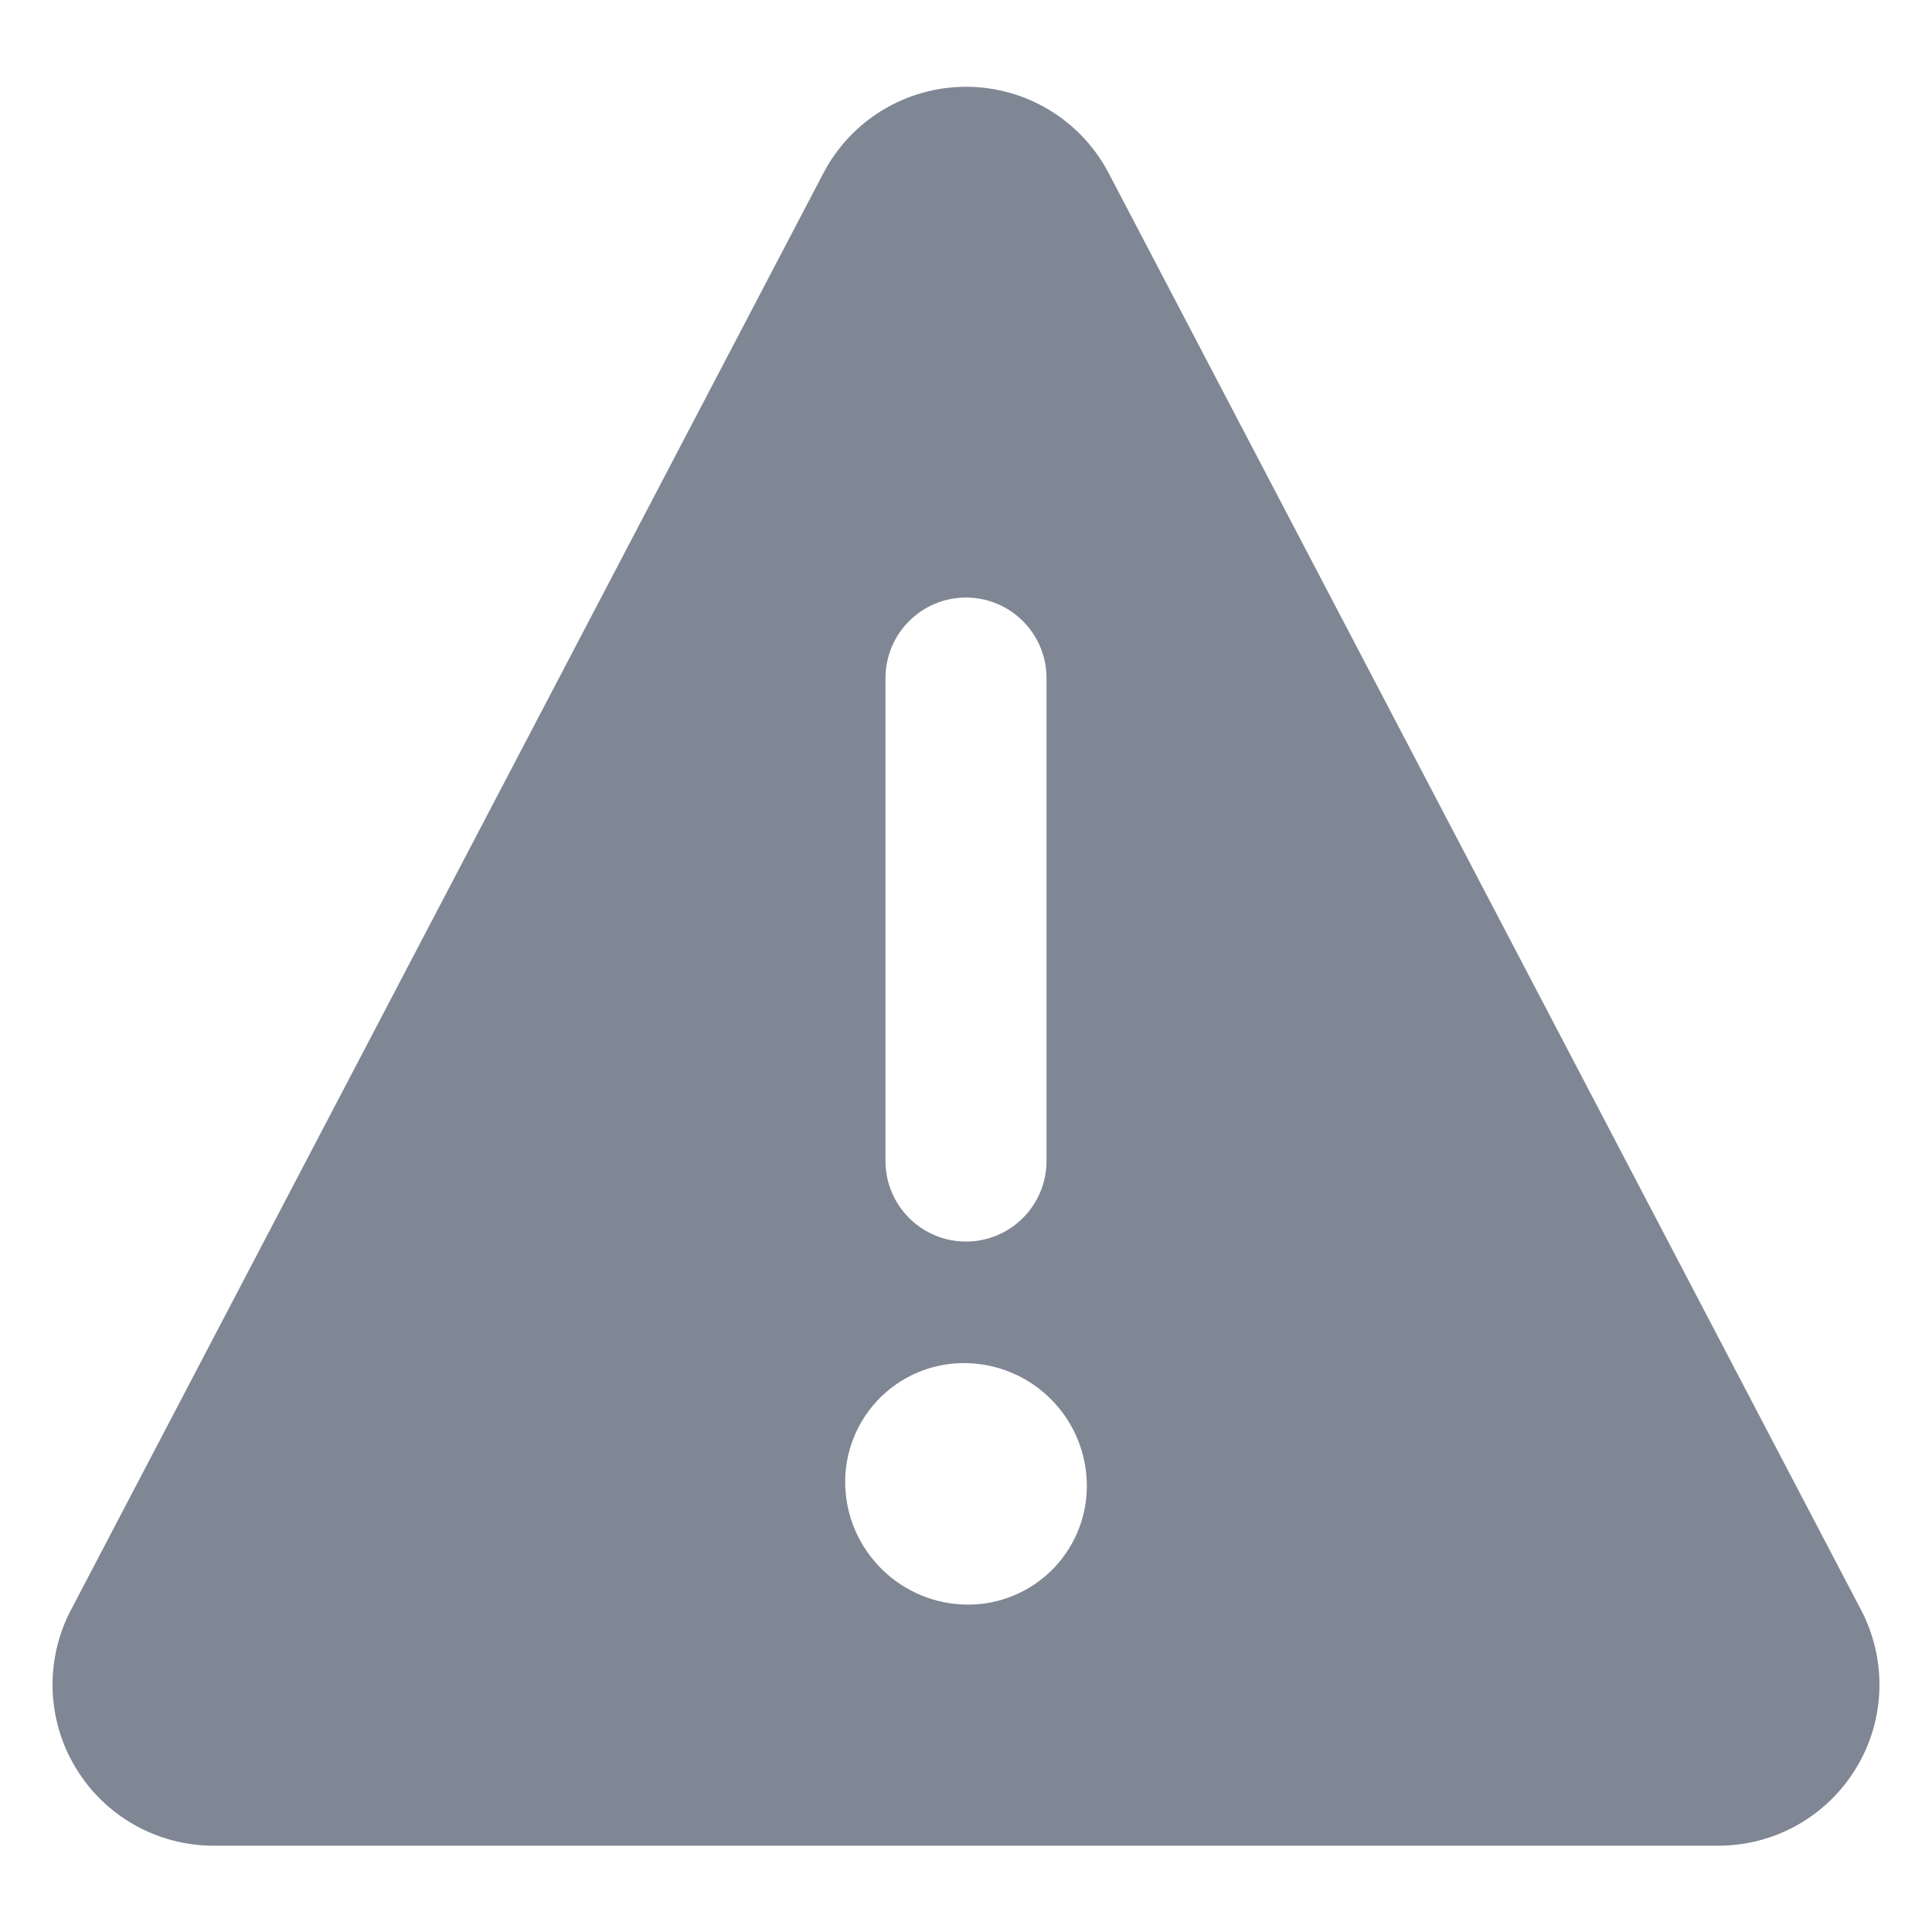
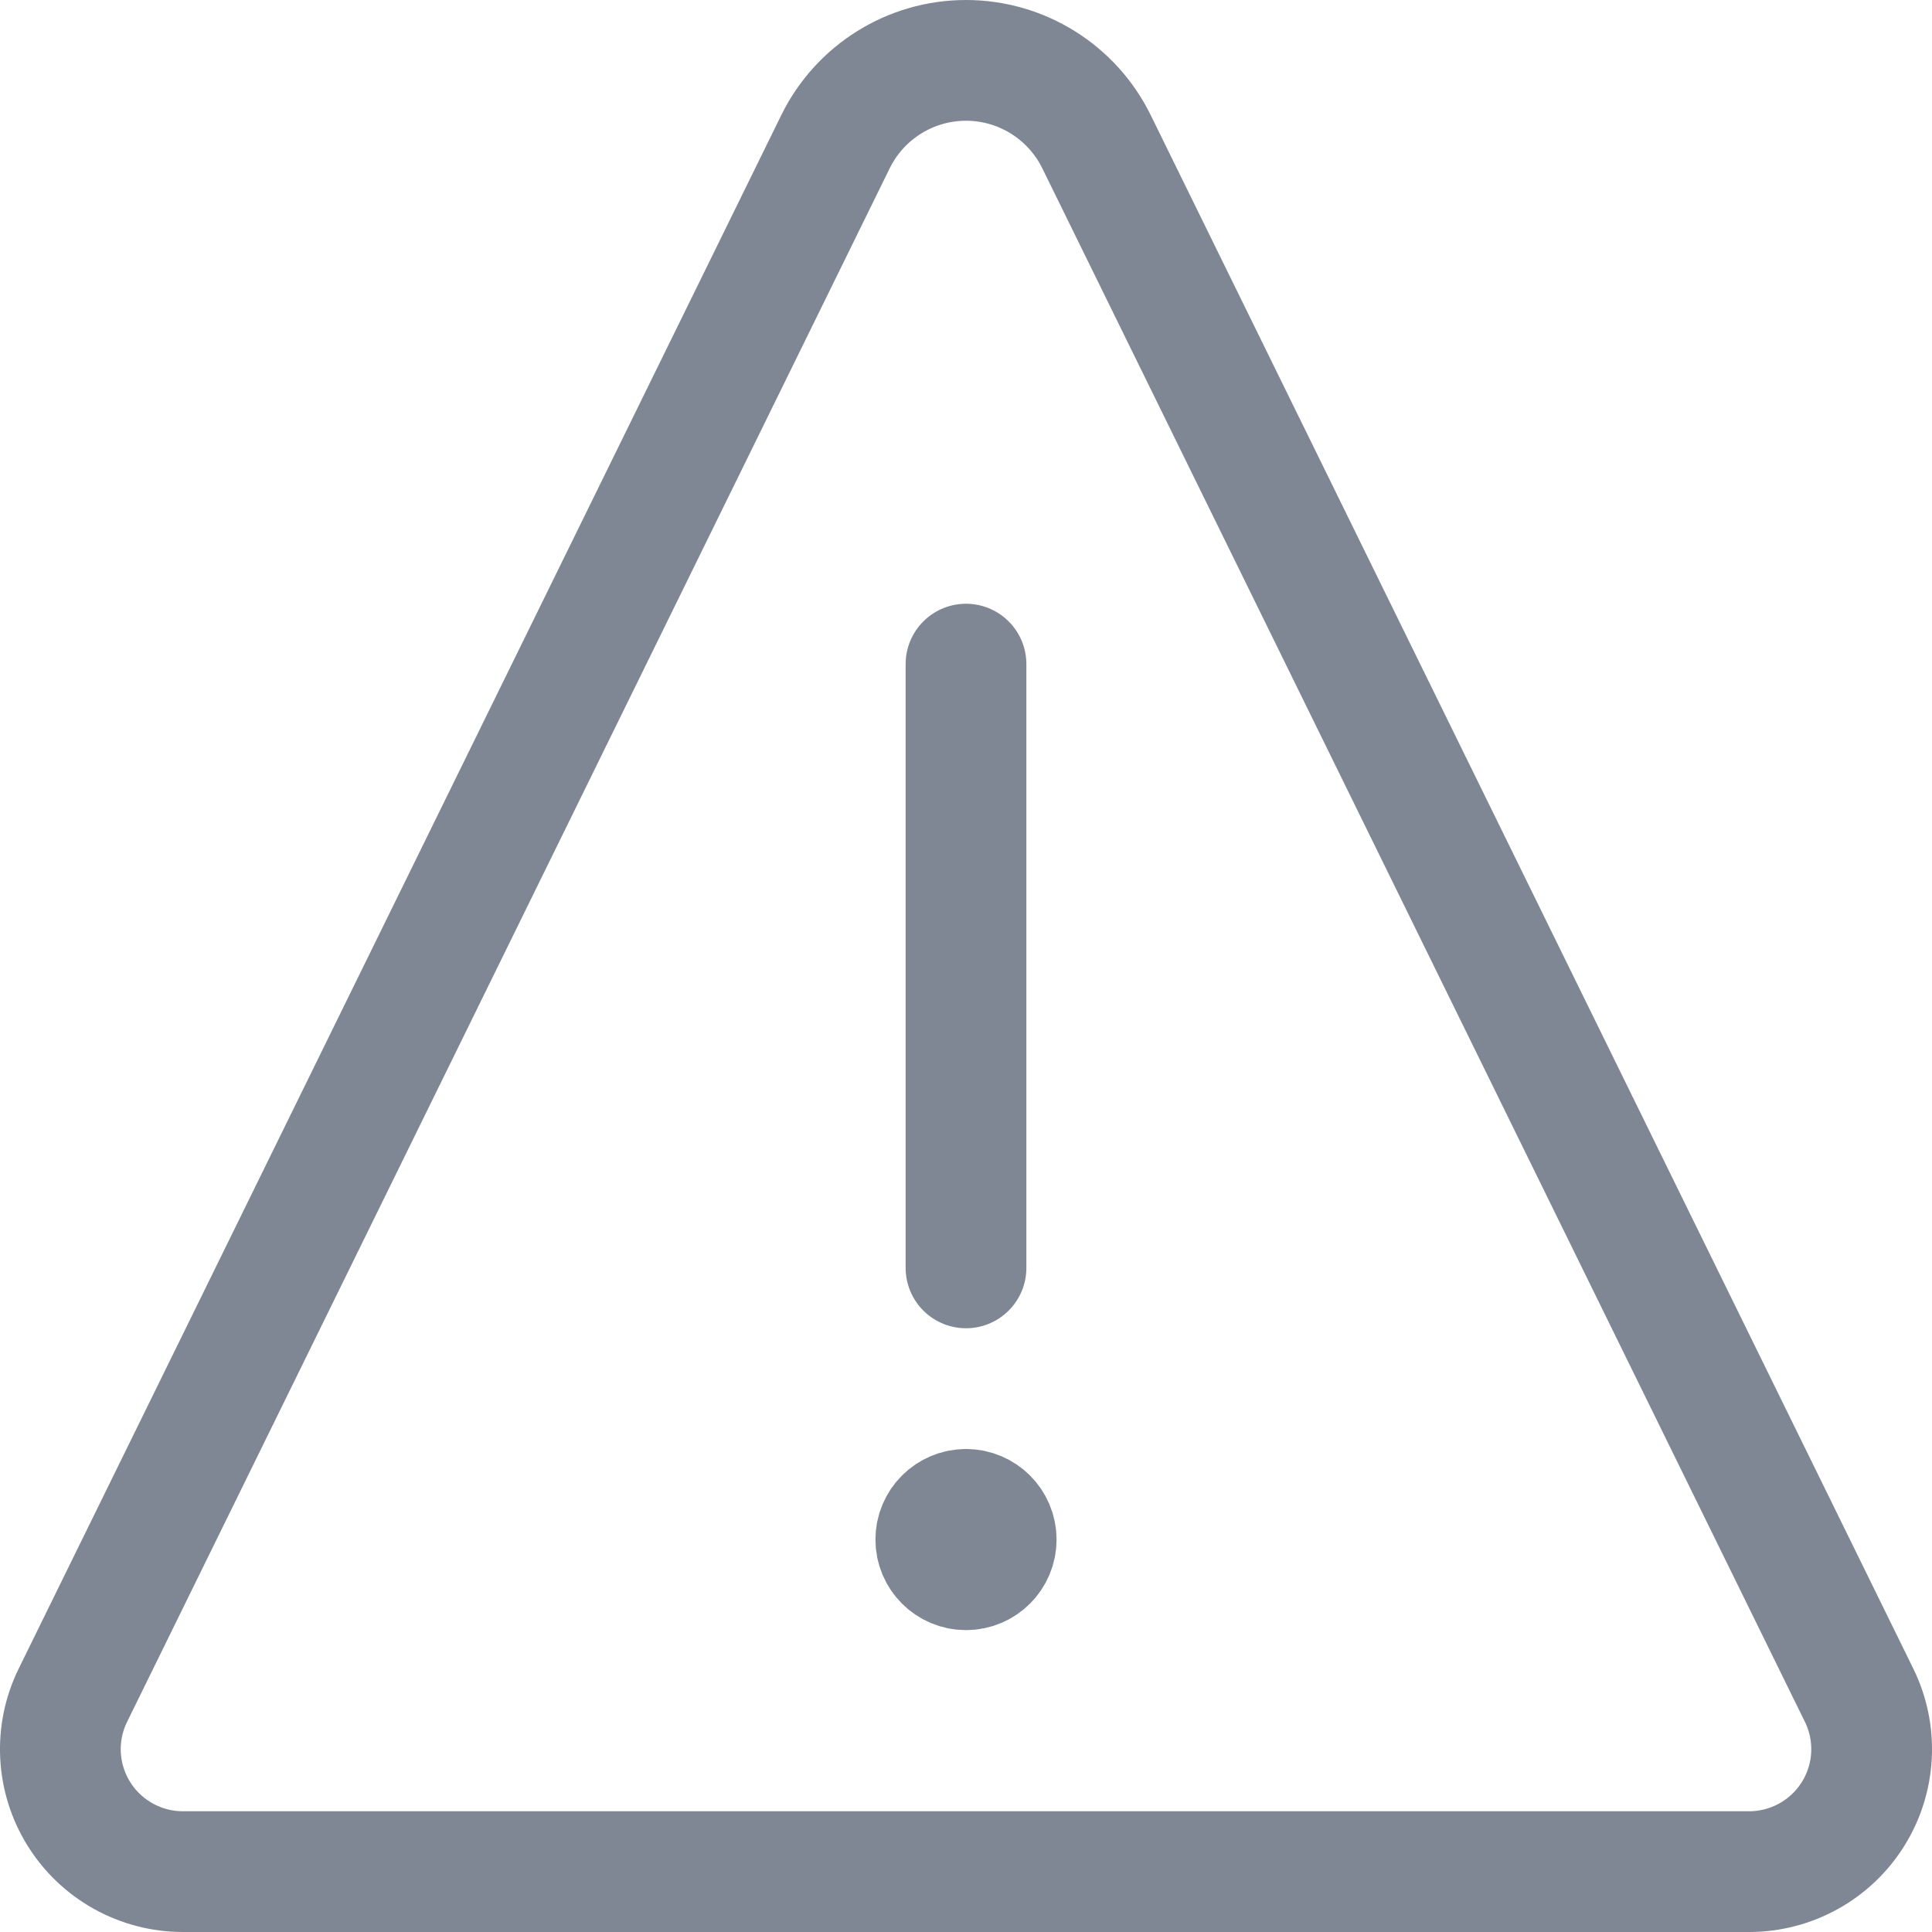
<svg xmlns="http://www.w3.org/2000/svg" width="24" height="24" viewBox="0 0 24 24" fill="none">
-   <path fill-rule="evenodd" clip-rule="evenodd" d="M23.119 20L13.772 2.15C13.427 1.491 12.744 1.078 12.001 1.078C11.257 1.078 10.574 1.491 10.229 2.15L0.881 20C0.556 20.62 0.579 21.365 0.942 21.963C1.304 22.562 1.953 22.928 2.653 22.928H21.347C22.047 22.928 22.696 22.562 23.058 21.963C23.421 21.365 23.444 20.62 23.119 20ZM11 8.423C11 7.871 11.448 7.423 12 7.423C12.552 7.423 13 7.871 13 8.423V14.423C13 14.975 12.552 15.423 12 15.423C11.448 15.423 11 14.975 11 14.423V8.423ZM12.022 19.933H12.05C12.447 19.927 12.825 19.76 13.098 19.472C13.371 19.183 13.516 18.797 13.5 18.4C13.468 17.581 12.795 16.934 11.976 16.933H11.948C11.552 16.94 11.175 17.106 10.903 17.394C10.631 17.682 10.485 18.067 10.5 18.463C10.531 19.282 11.203 19.93 12.022 19.933Z" fill="#7F8794" />
+   <path d="M12 18.75C11.793 18.75 11.625 18.918 11.625 19.125C11.625 19.332 11.793 19.5 12 19.5C12.207 19.5 12.375 19.332 12.375 19.125C12.375 18.918 12.207 18.75 12 18.75V18.75" stroke="#7F8794" stroke-width="1.5" stroke-linecap="round" stroke-linejoin="round" />
+   <path d="M12 15.75V8.25" stroke="#7F8794" stroke-width="1.5" stroke-linecap="round" />
+   <path fill-rule="evenodd" clip-rule="evenodd" d="M13.621 1.76C13.317 1.142 12.689 0.75 12 0.75C11.311 0.75 10.683 1.142 10.379 1.76L0.906 21.058C0.674 21.53 0.702 22.087 0.98 22.533C1.258 22.979 1.747 23.25 2.272 23.25H21.728C22.253 23.25 22.742 22.979 23.02 22.533C23.298 22.087 23.326 21.53 23.094 21.058L13.621 1.76Z" stroke="#7F8794" stroke-width="1.5" stroke-linecap="round" stroke-linejoin="round" />
</svg>
